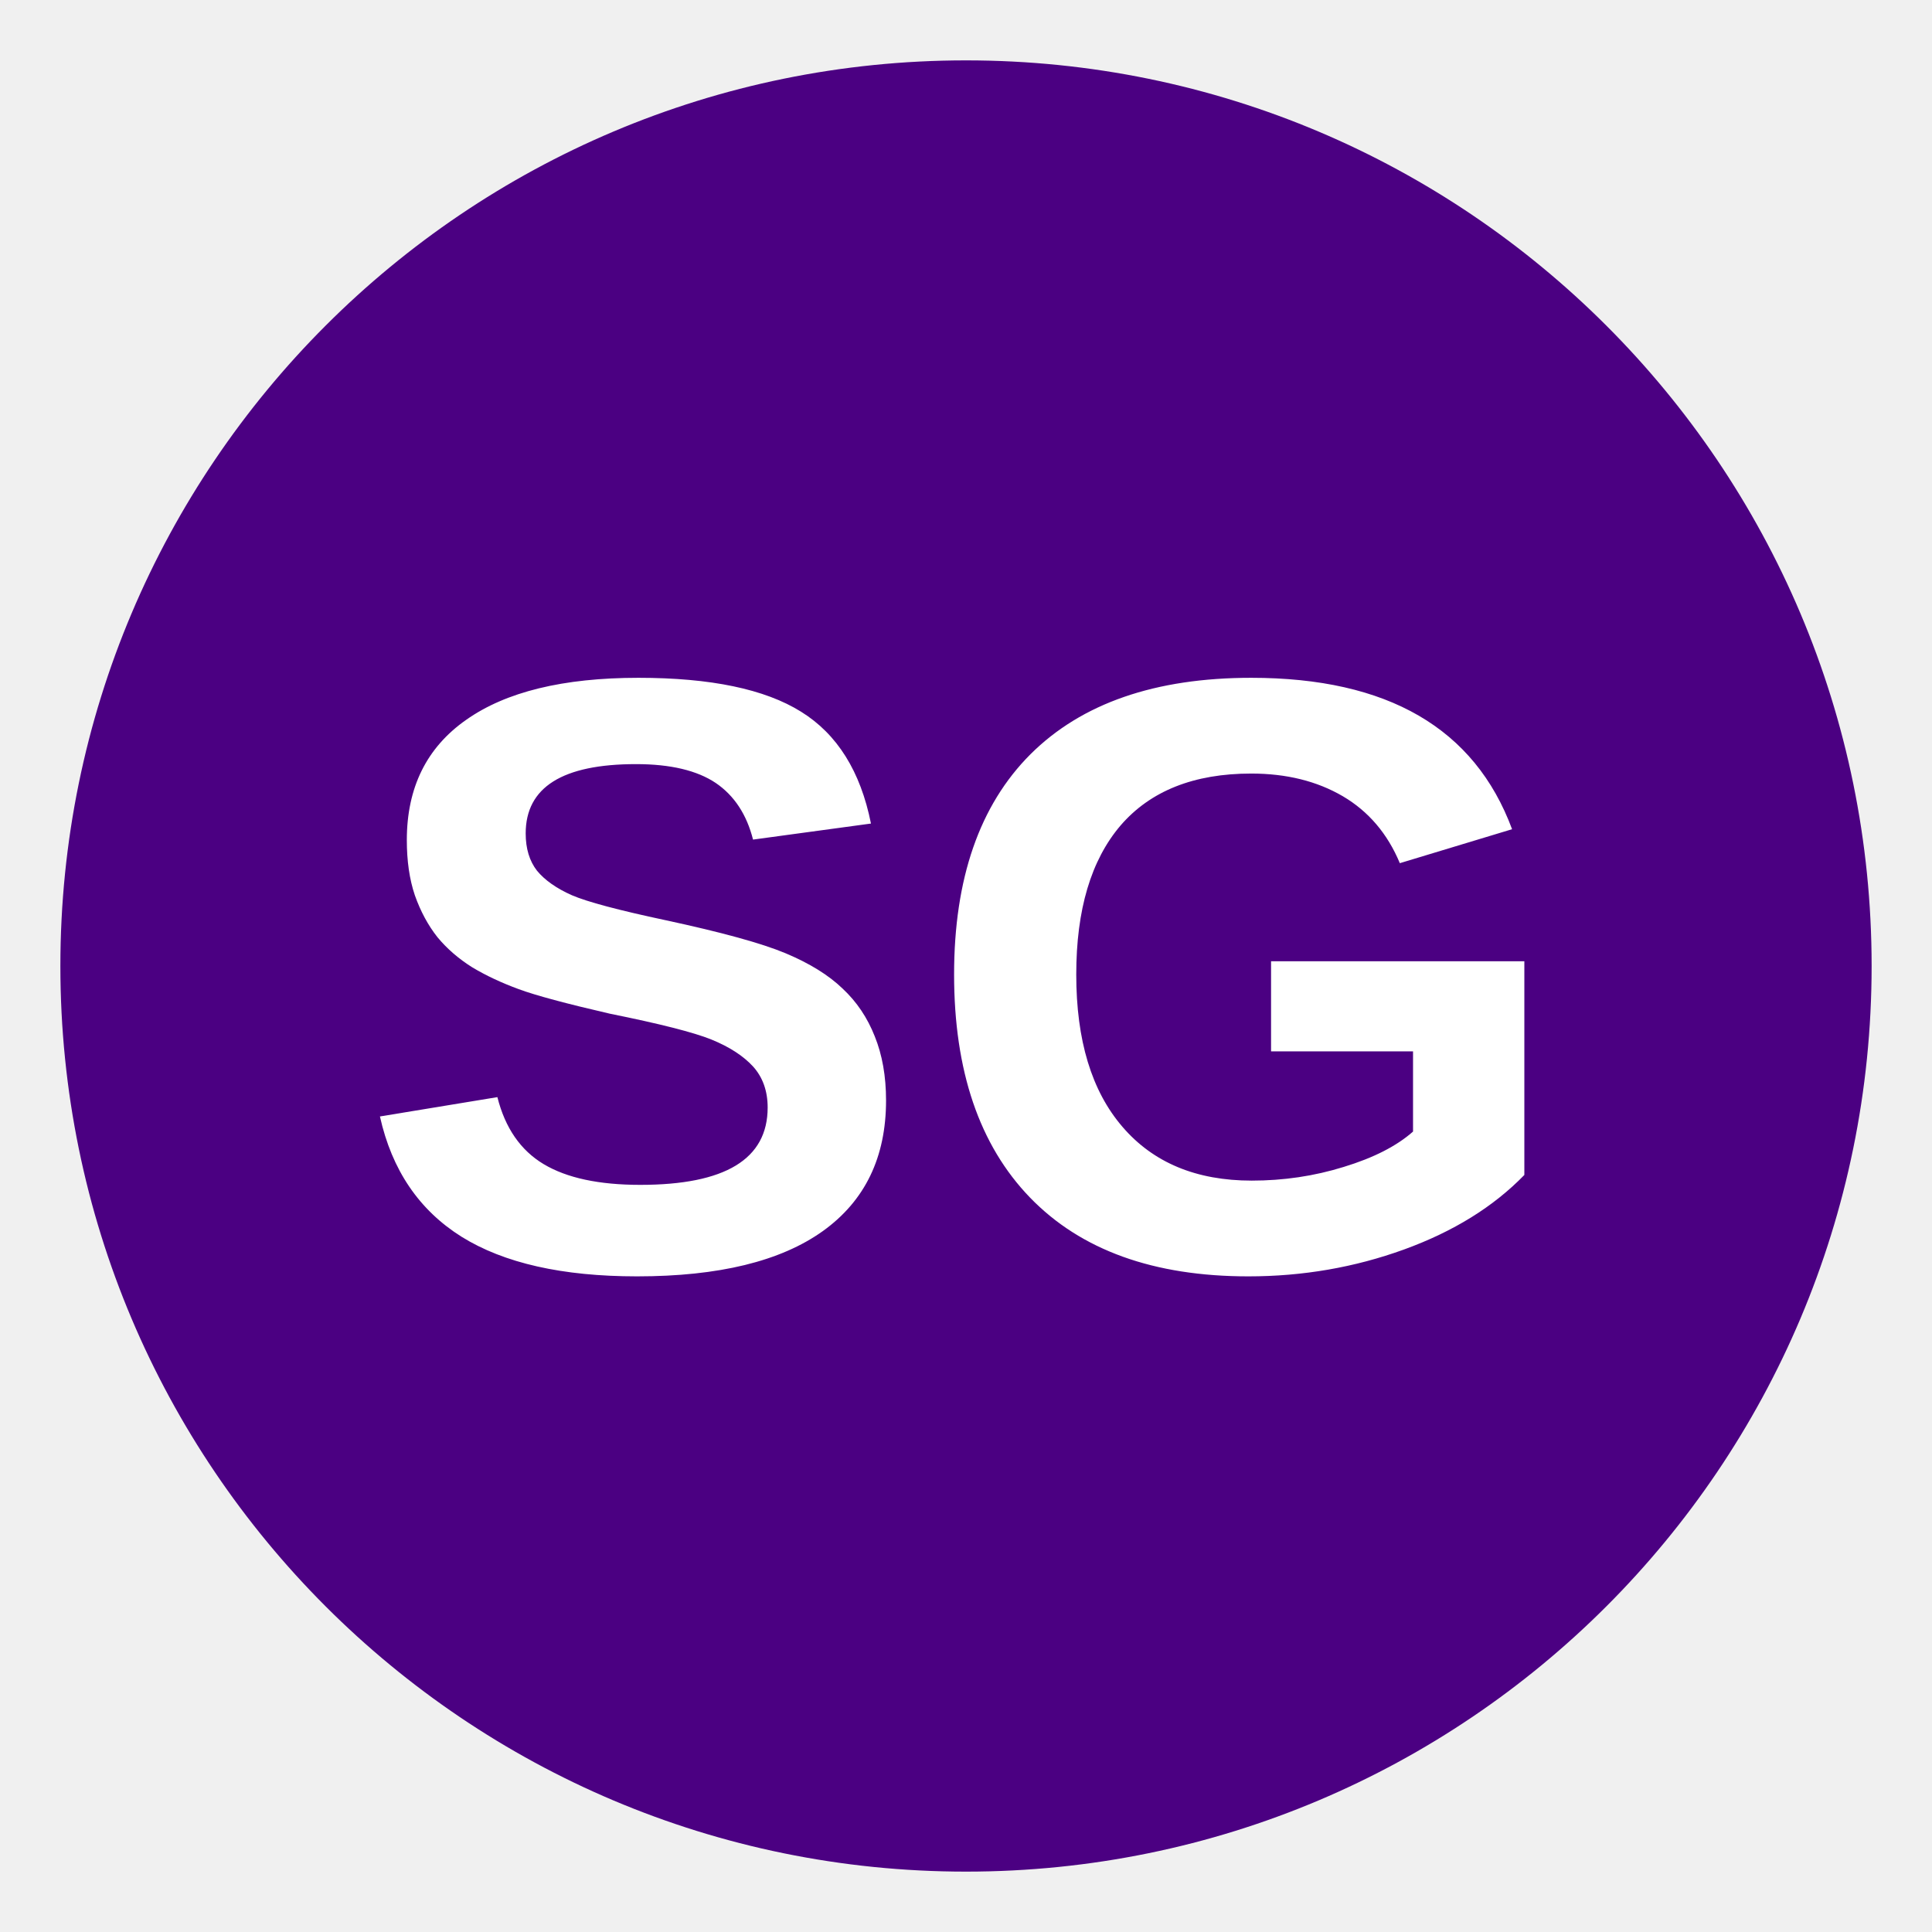
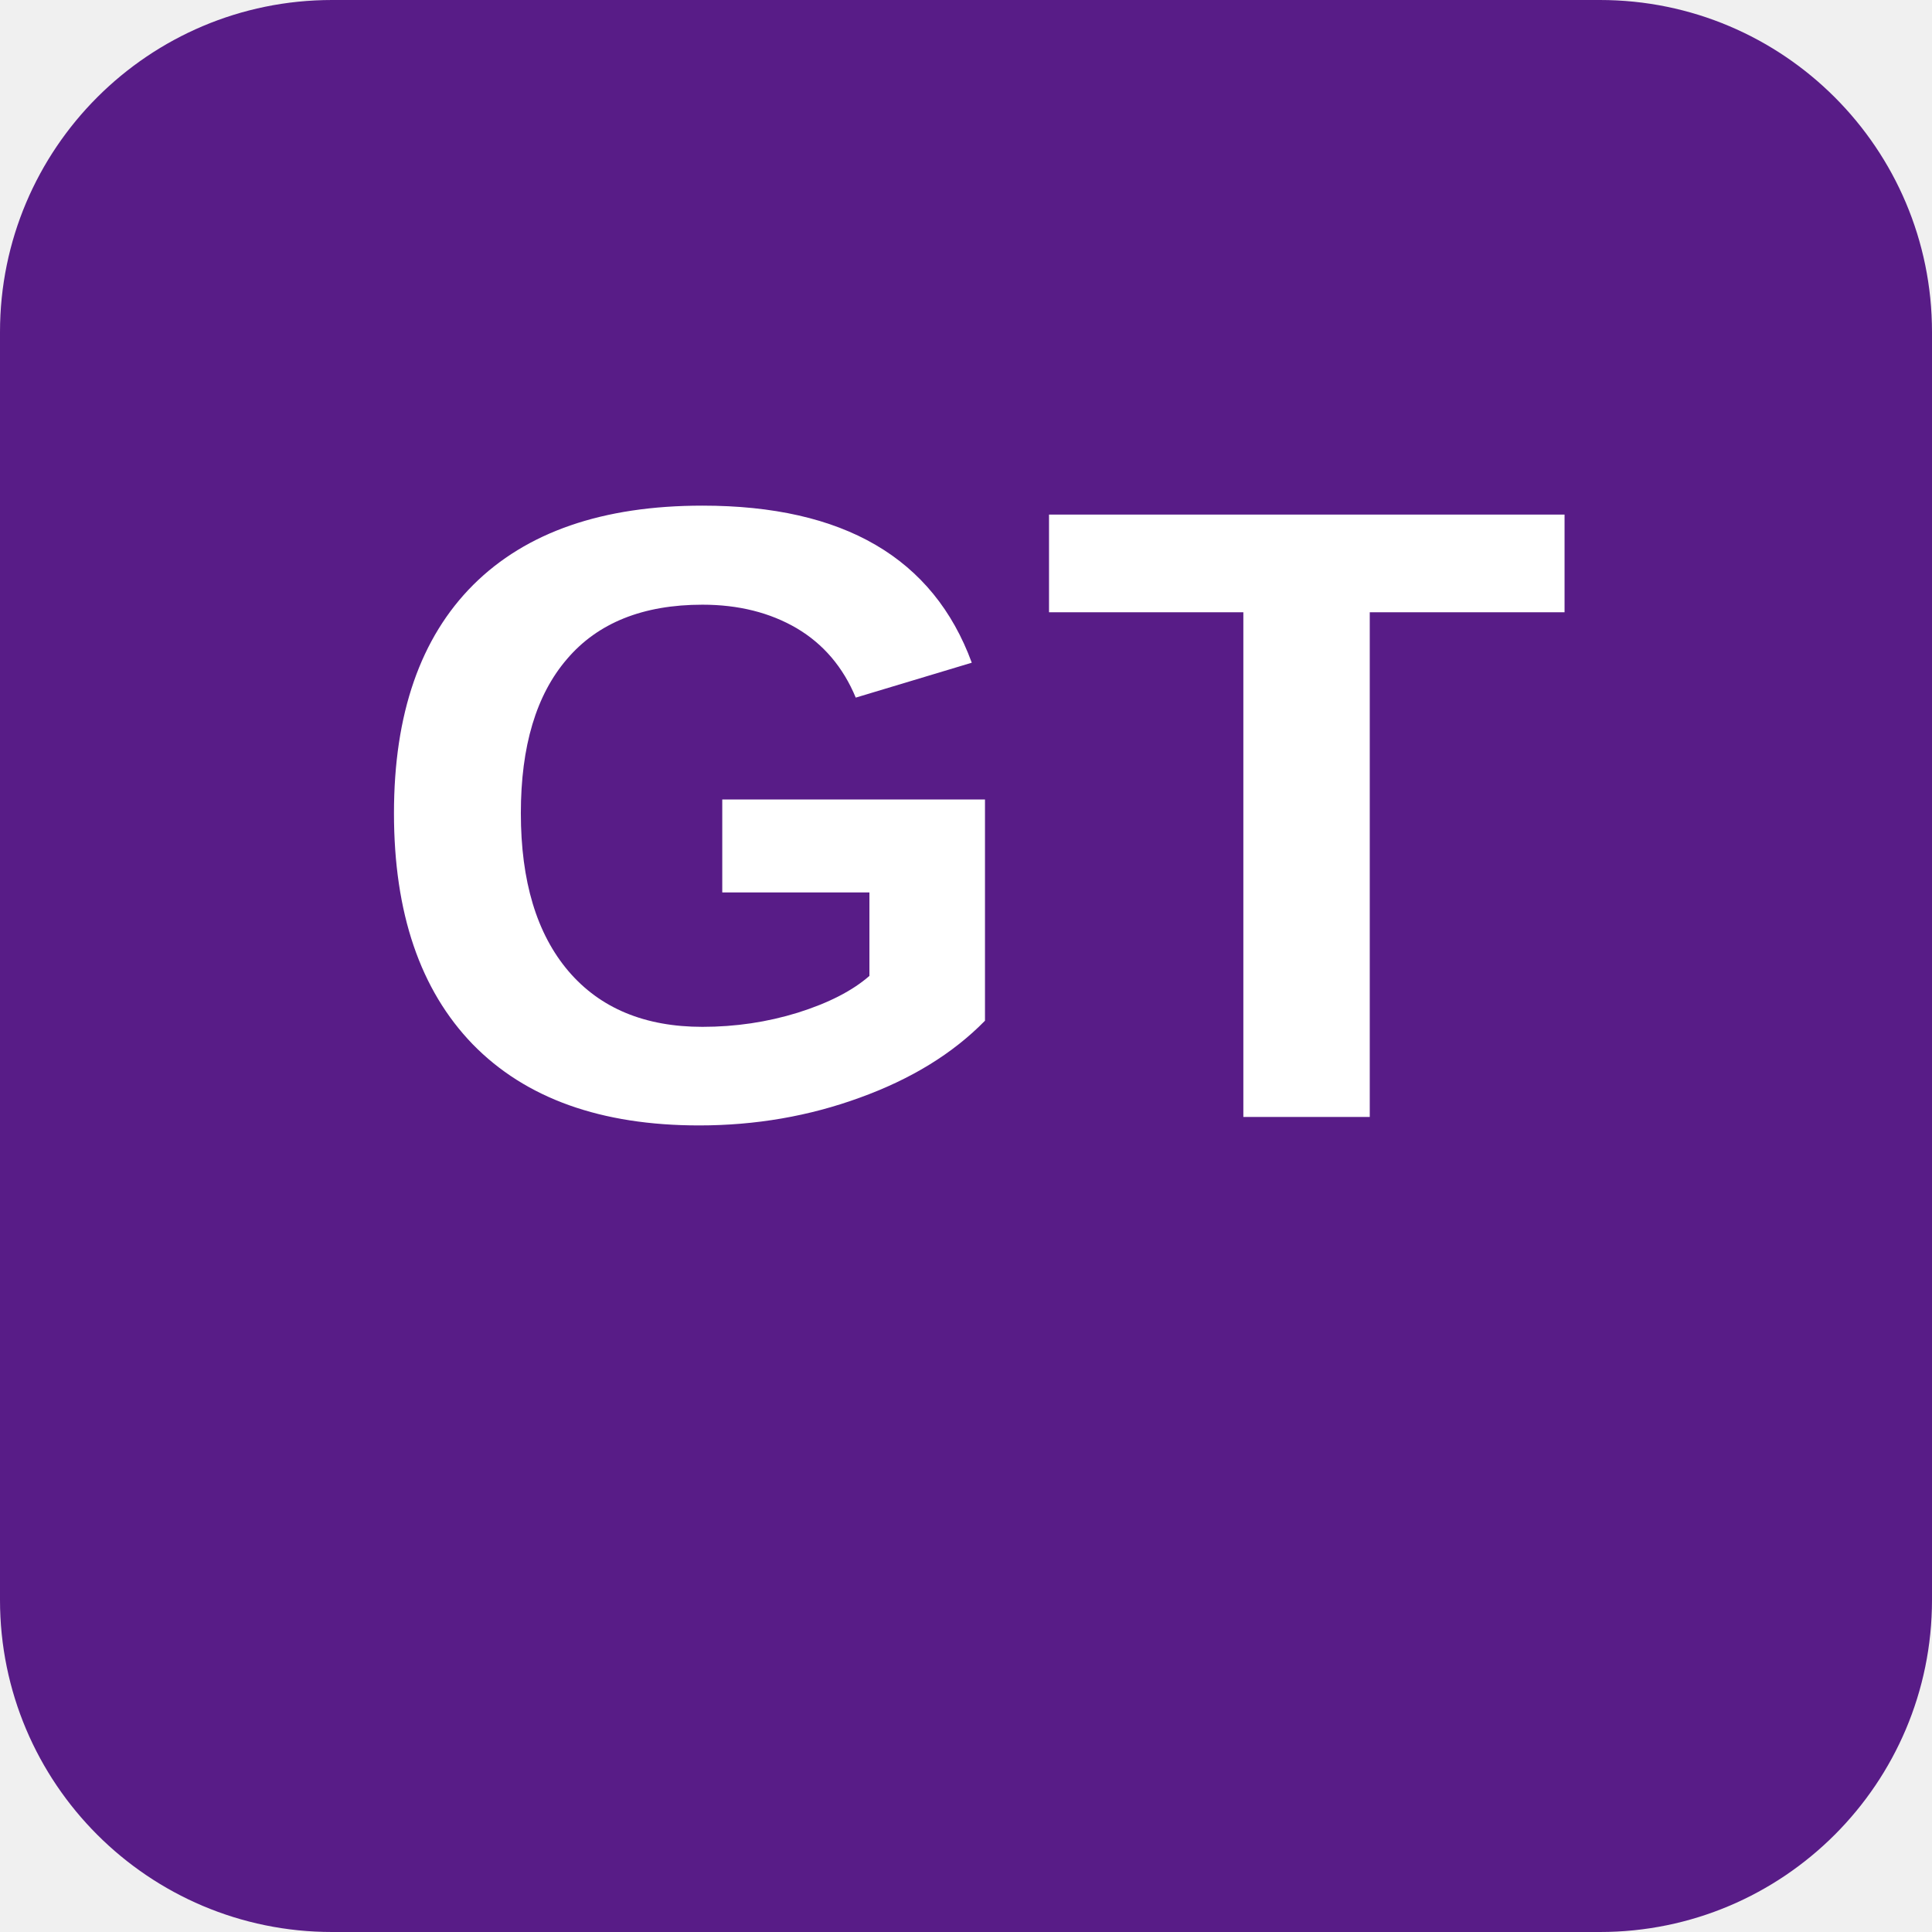
<svg xmlns="http://www.w3.org/2000/svg" viewBox="0 0 64 64" width="64" height="64">
-   <circle cx="32" cy="32" r="30" fill="#4B0082" />
-   <text x="32" y="42" text-anchor="middle" font-family="Arial,sans-serif" font-size="28" font-weight="700" fill="white">SG</text>
+   <rect width="64" height="64" rx="11" fill="#581C87" />
+   <text x="32" y="37" font-family="Arial,Helvetica,sans-serif" font-size="29" font-weight="800" text-anchor="middle" fill="#FFFFFF">GT</text>
</svg>
